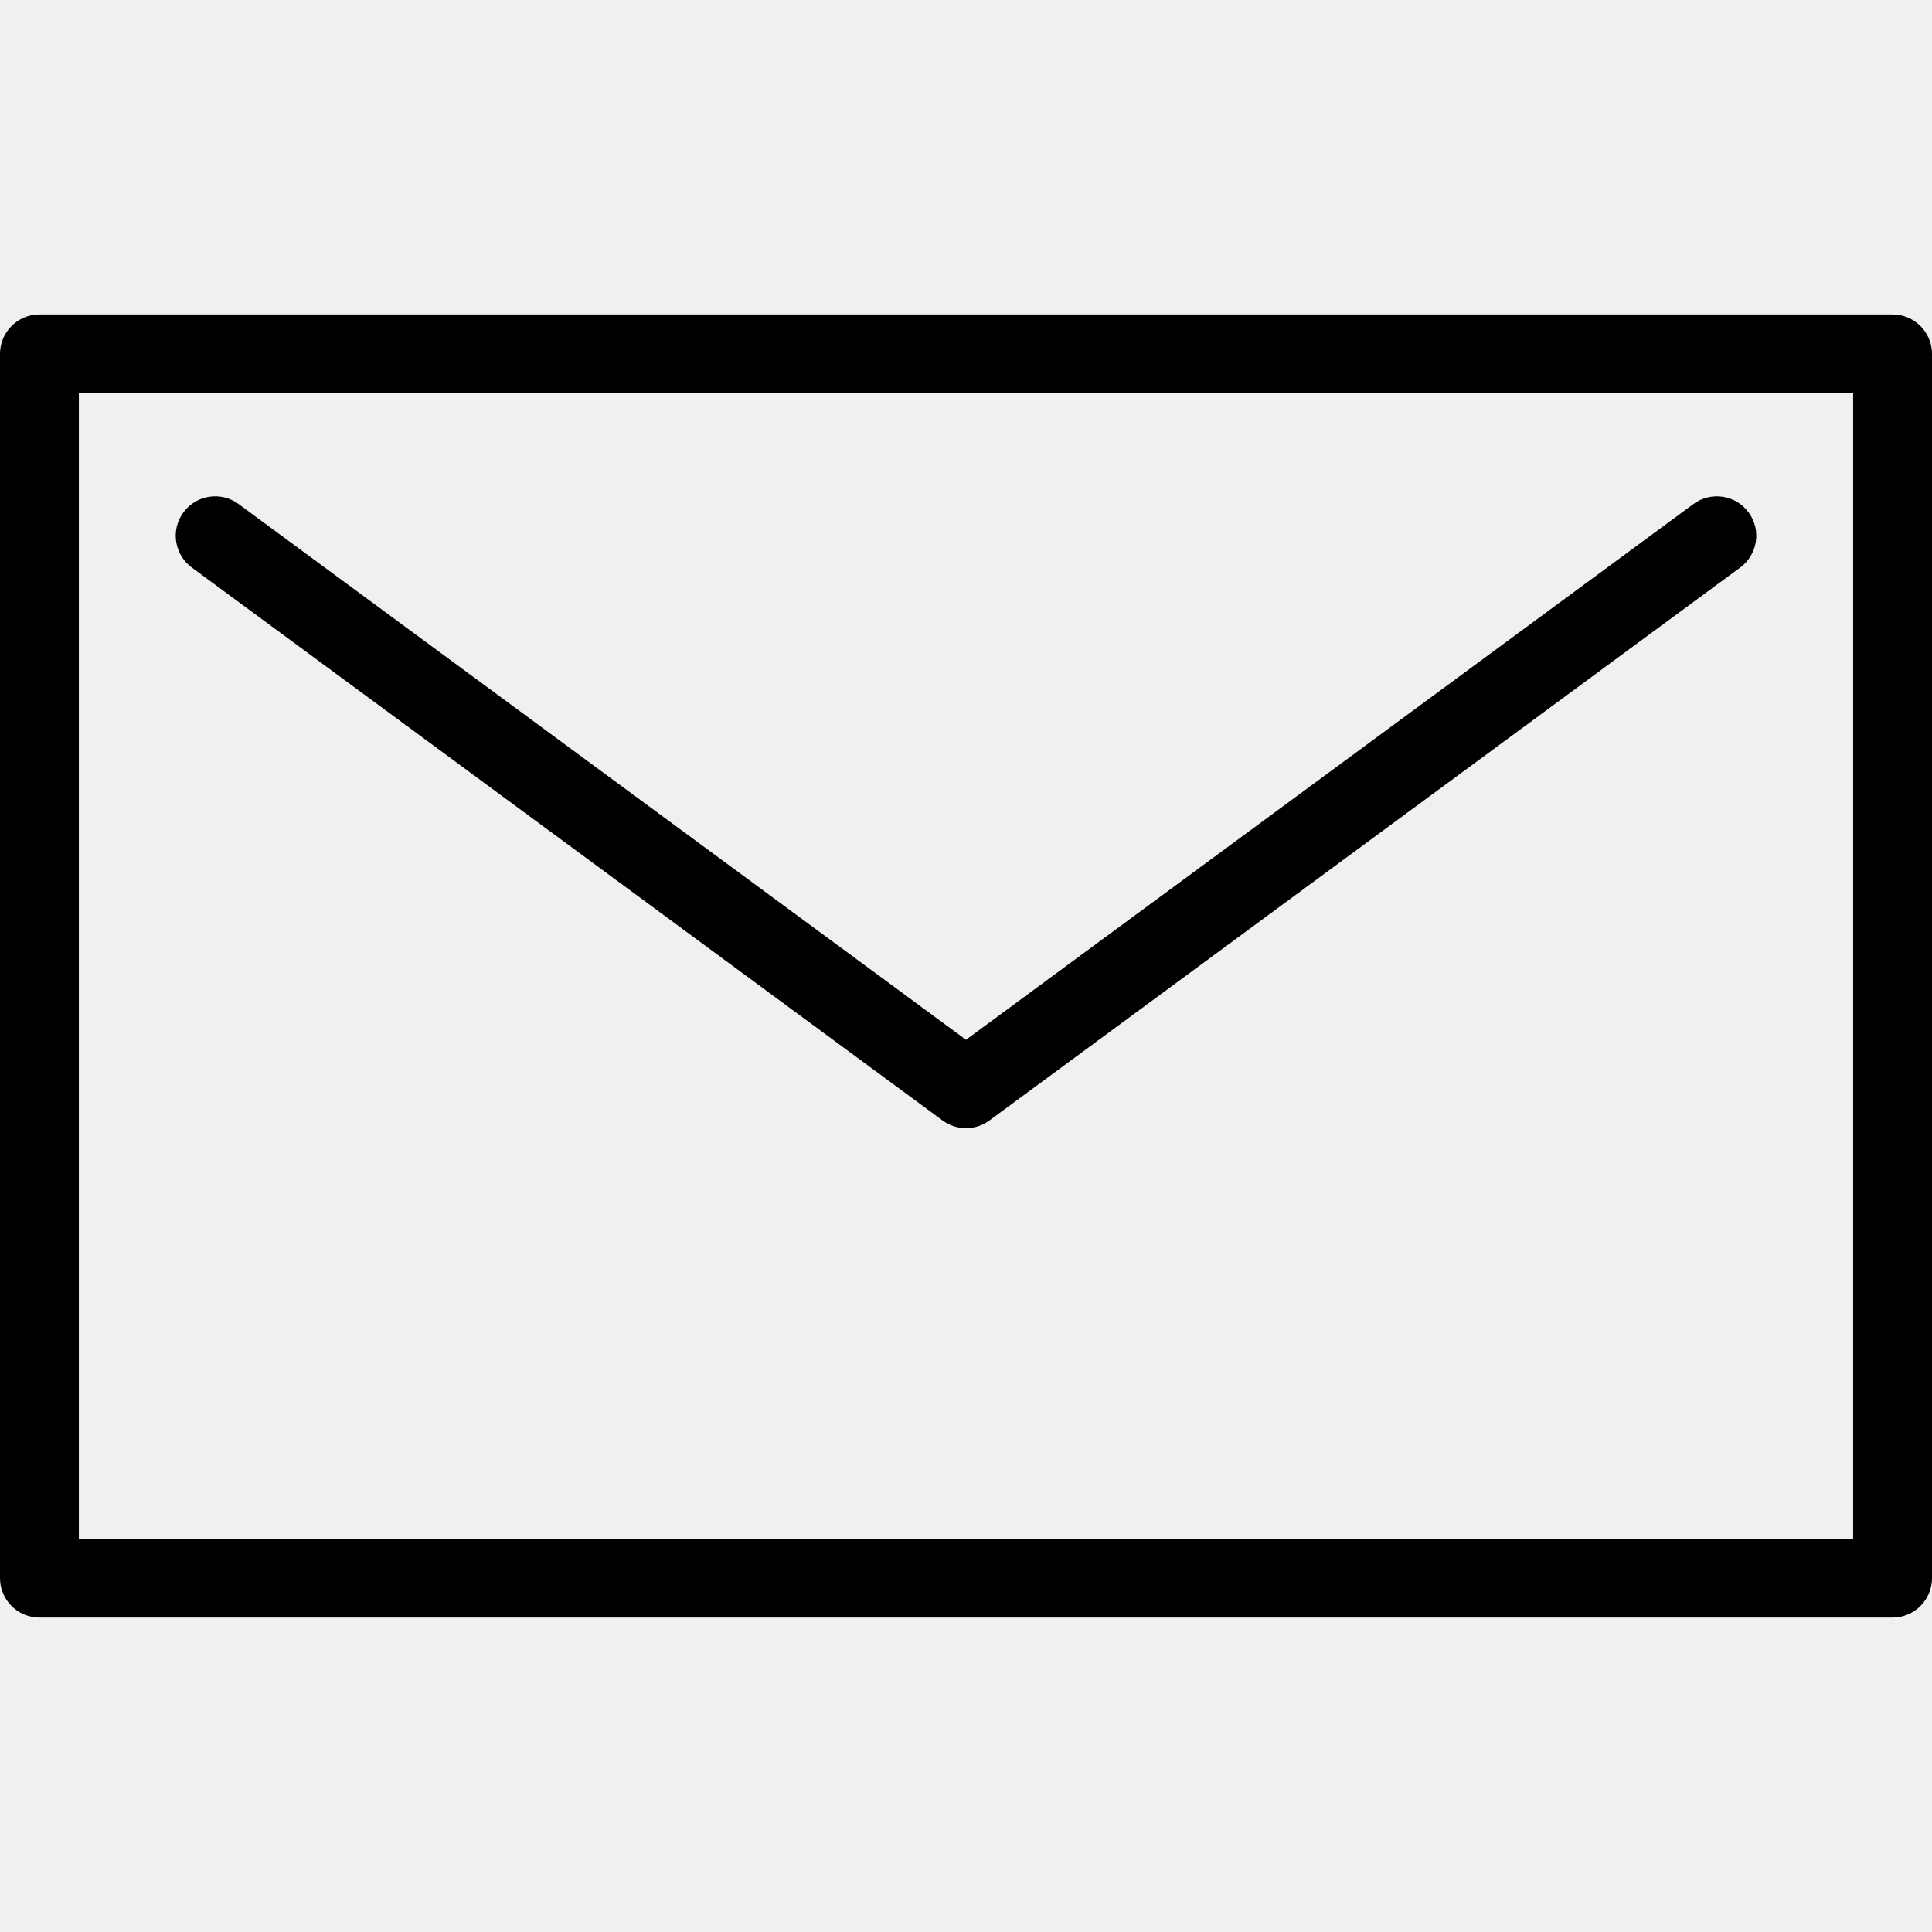
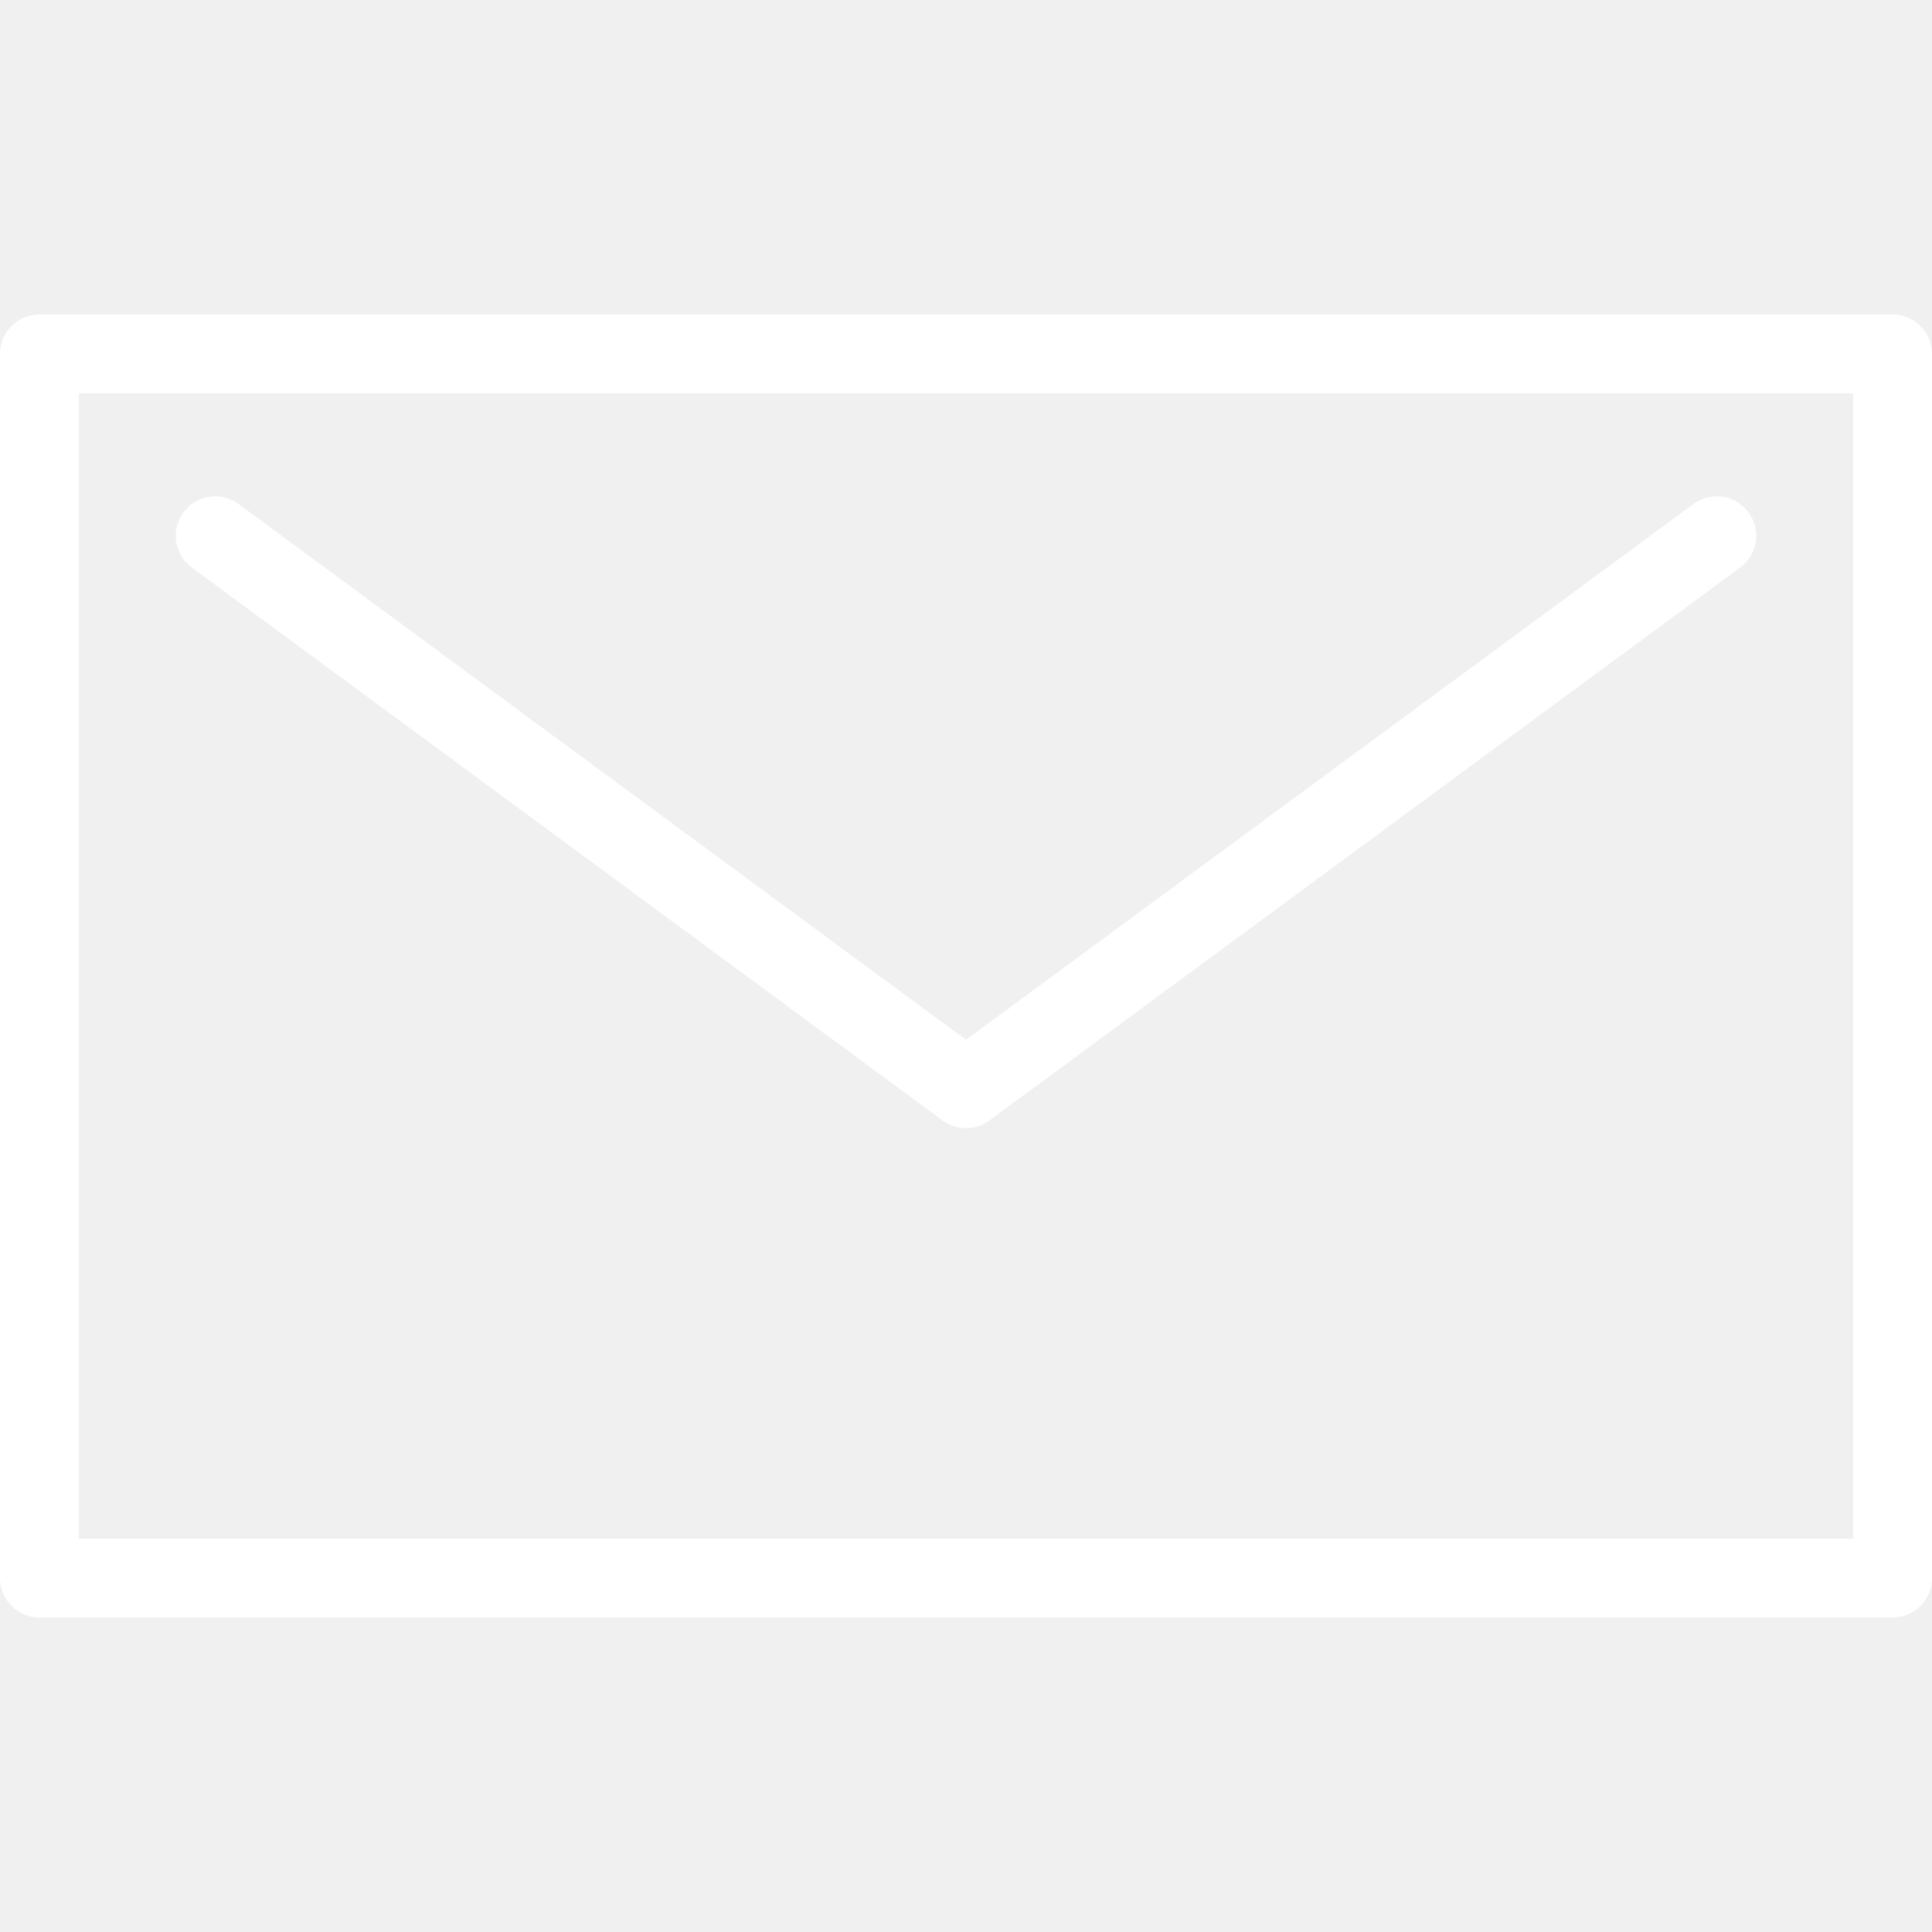
<svg xmlns="http://www.w3.org/2000/svg" version="1.1" id="Capa_1" x="0px" y="0px" viewBox="0 0 490 490" style="enable-background:new 0 0 490 490;" xml:space="preserve">
  <g>
    <g>
-       <path d="M480,410.248H10c-5.523,0-10-4.477-10-10V89.752c0-5.523,4.477-10,10-10h470c5.522,0,10,4.477,10,10v310.495    C490,405.771,485.522,410.248,480,410.248z M20,390.248h450V99.752H20V390.248z" />
+       <path d="M480,410.248H10c-5.523,0-10-4.477-10-10V89.752c0-5.523,4.477-10,10-10h470c5.522,0,10,4.477,10,10v310.495    C490,405.771,485.522,410.248,480,410.248z M20,390.248h450V99.752H20V390.248z" fill="white" />
    </g>
    <g>
-       <path d="M245,286.131c-2.083,0-4.167-0.649-5.931-1.948L48.64,143.929c-4.446-3.275-5.396-9.535-2.121-13.982    c3.275-4.447,9.535-5.396,13.982-2.121L245,263.712l184.5-135.886c4.447-3.274,10.709-2.326,13.982,2.121    c3.275,4.447,2.325,10.707-2.121,13.982L250.931,284.183C249.167,285.482,247.083,286.131,245,286.131z" />
+       <path d="M245,286.131c-2.083,0-4.167-0.649-5.931-1.948L48.64,143.929c-4.446-3.275-5.396-9.535-2.121-13.982    c3.275-4.447,9.535-5.396,13.982-2.121L245,263.712l184.5-135.886c4.447-3.274,10.709-2.326,13.982,2.121    c3.275,4.447,2.325,10.707-2.121,13.982L250.931,284.183C249.167,285.482,247.083,286.131,245,286.131z" fill="white" />
    </g>
  </g>
  <g>
</g>
  <g>
</g>
  <g>
</g>
  <g>
</g>
  <g>
</g>
  <g>
</g>
  <g>
</g>
  <g>
</g>
  <g>
</g>
  <g>
</g>
  <g>
</g>
  <g>
</g>
  <g>
</g>
  <g>
</g>
  <g>
</g>
</svg>
